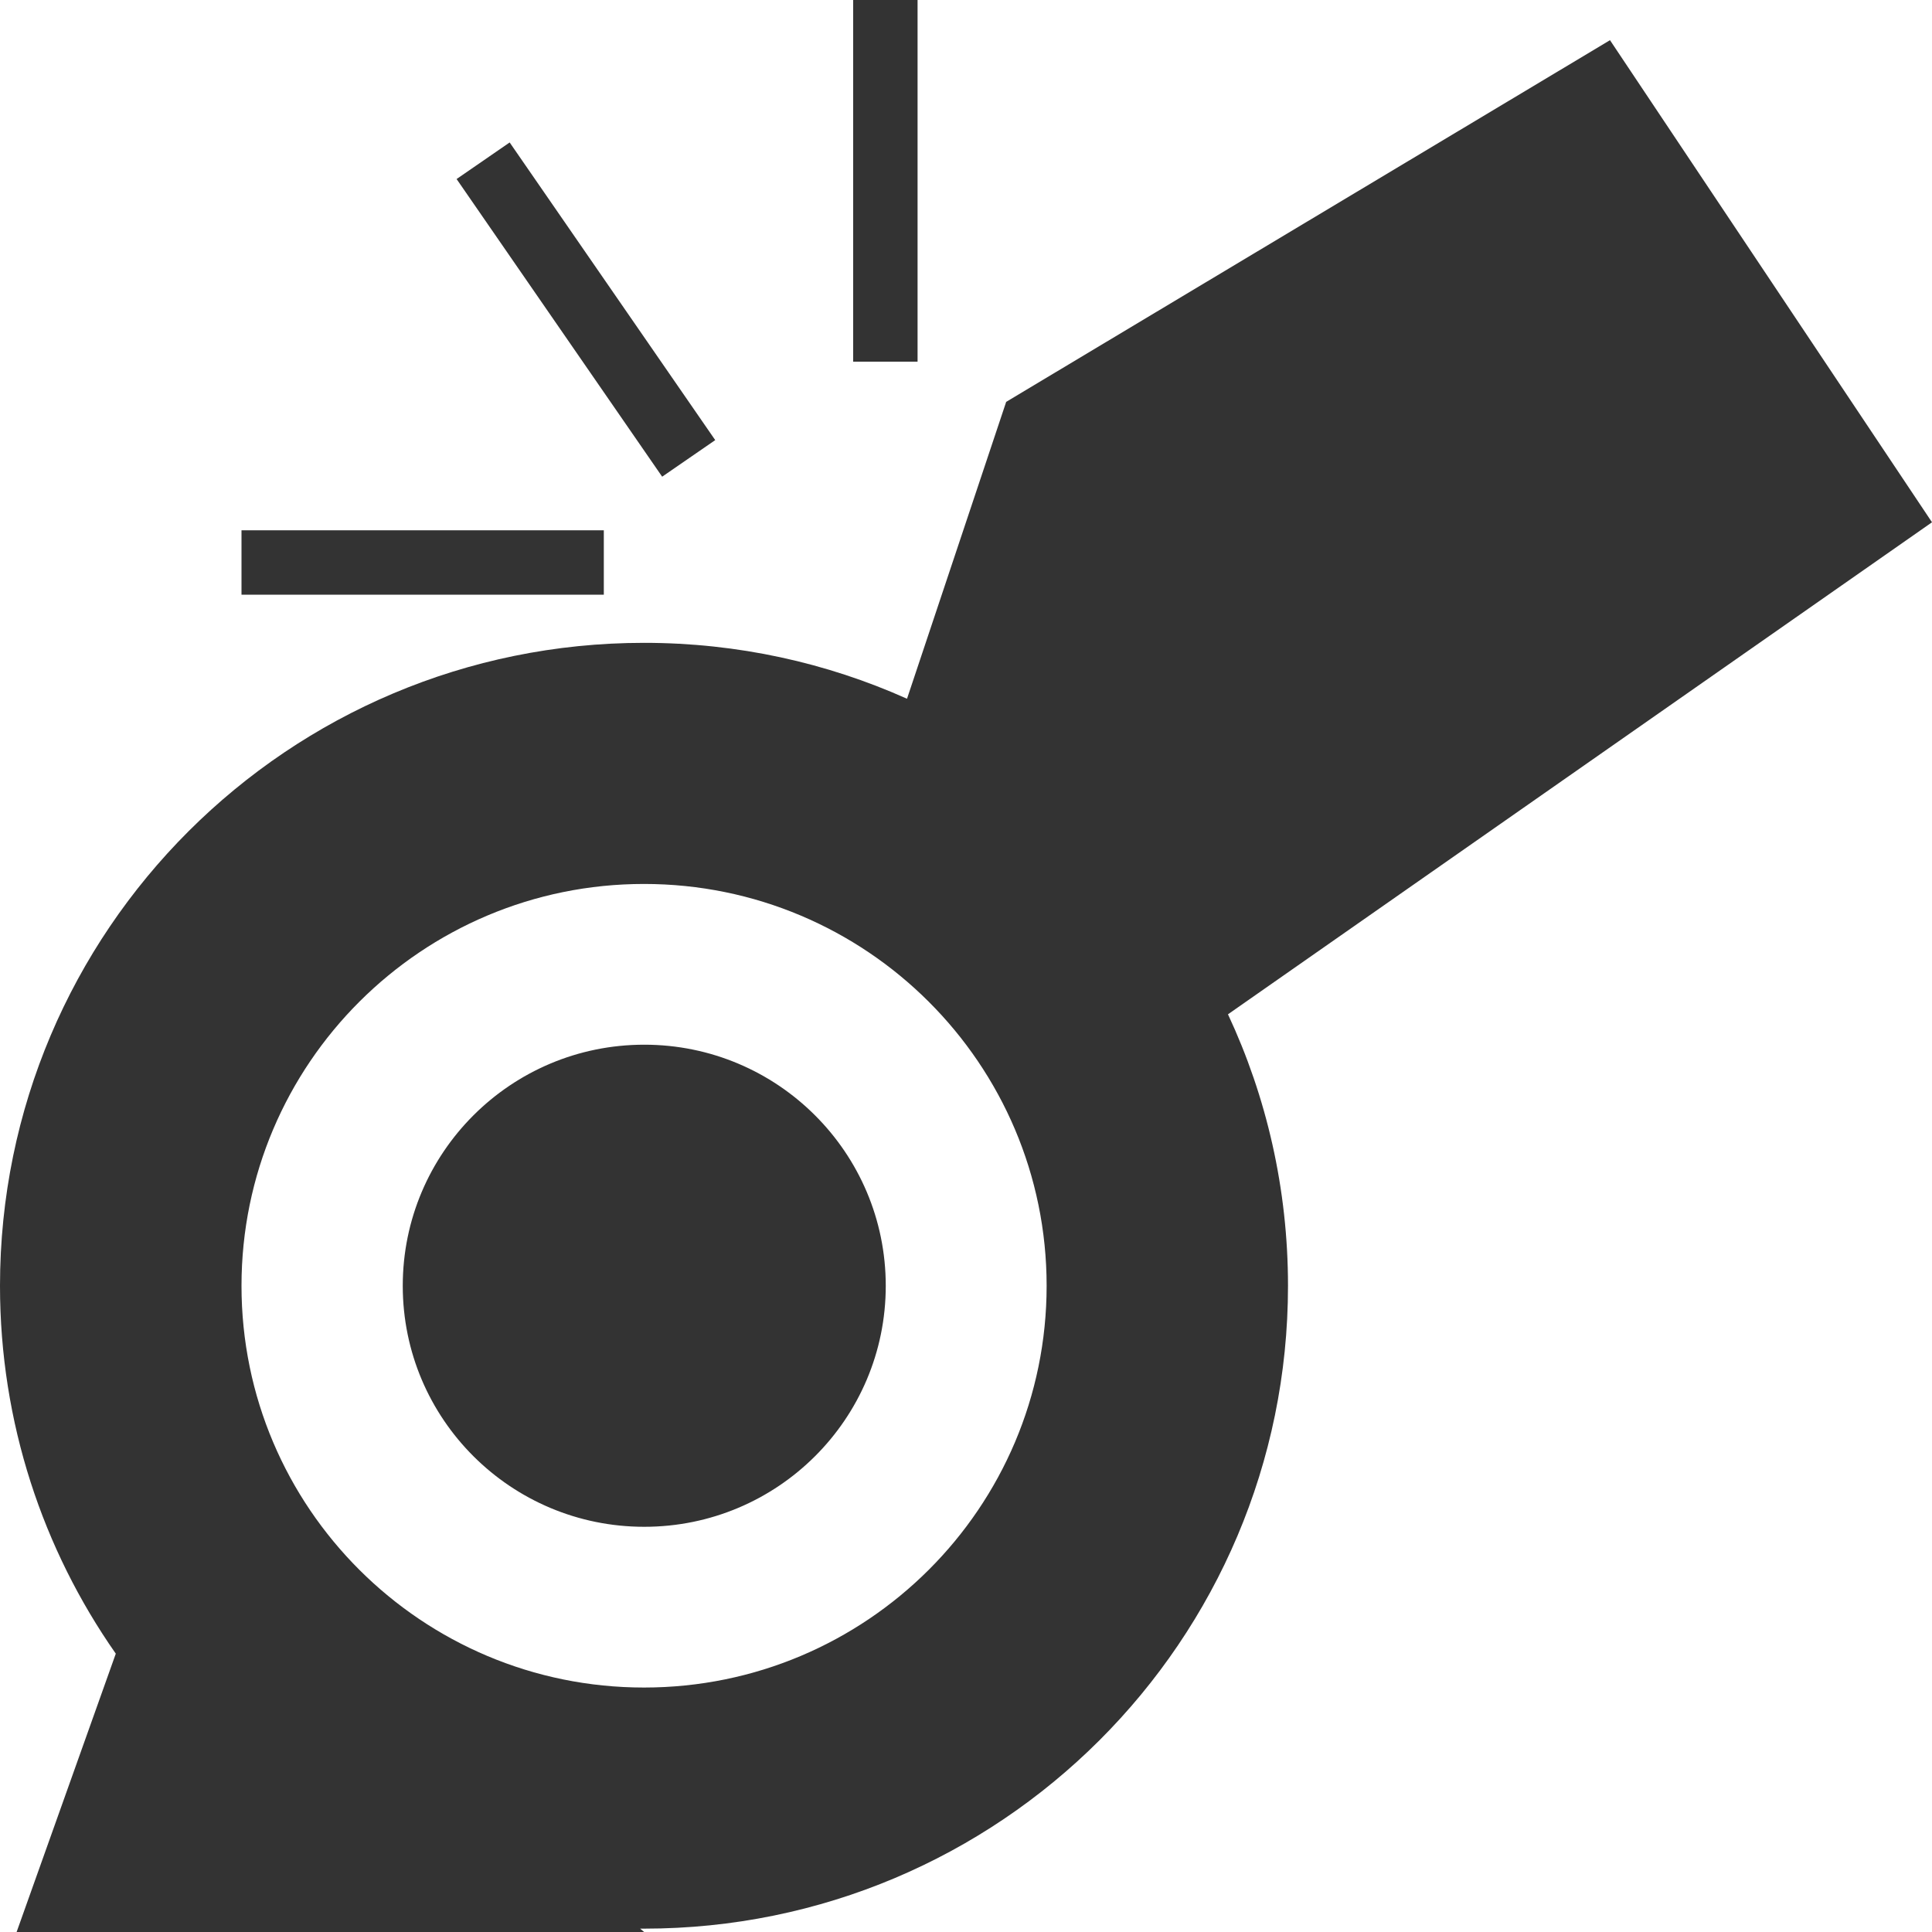
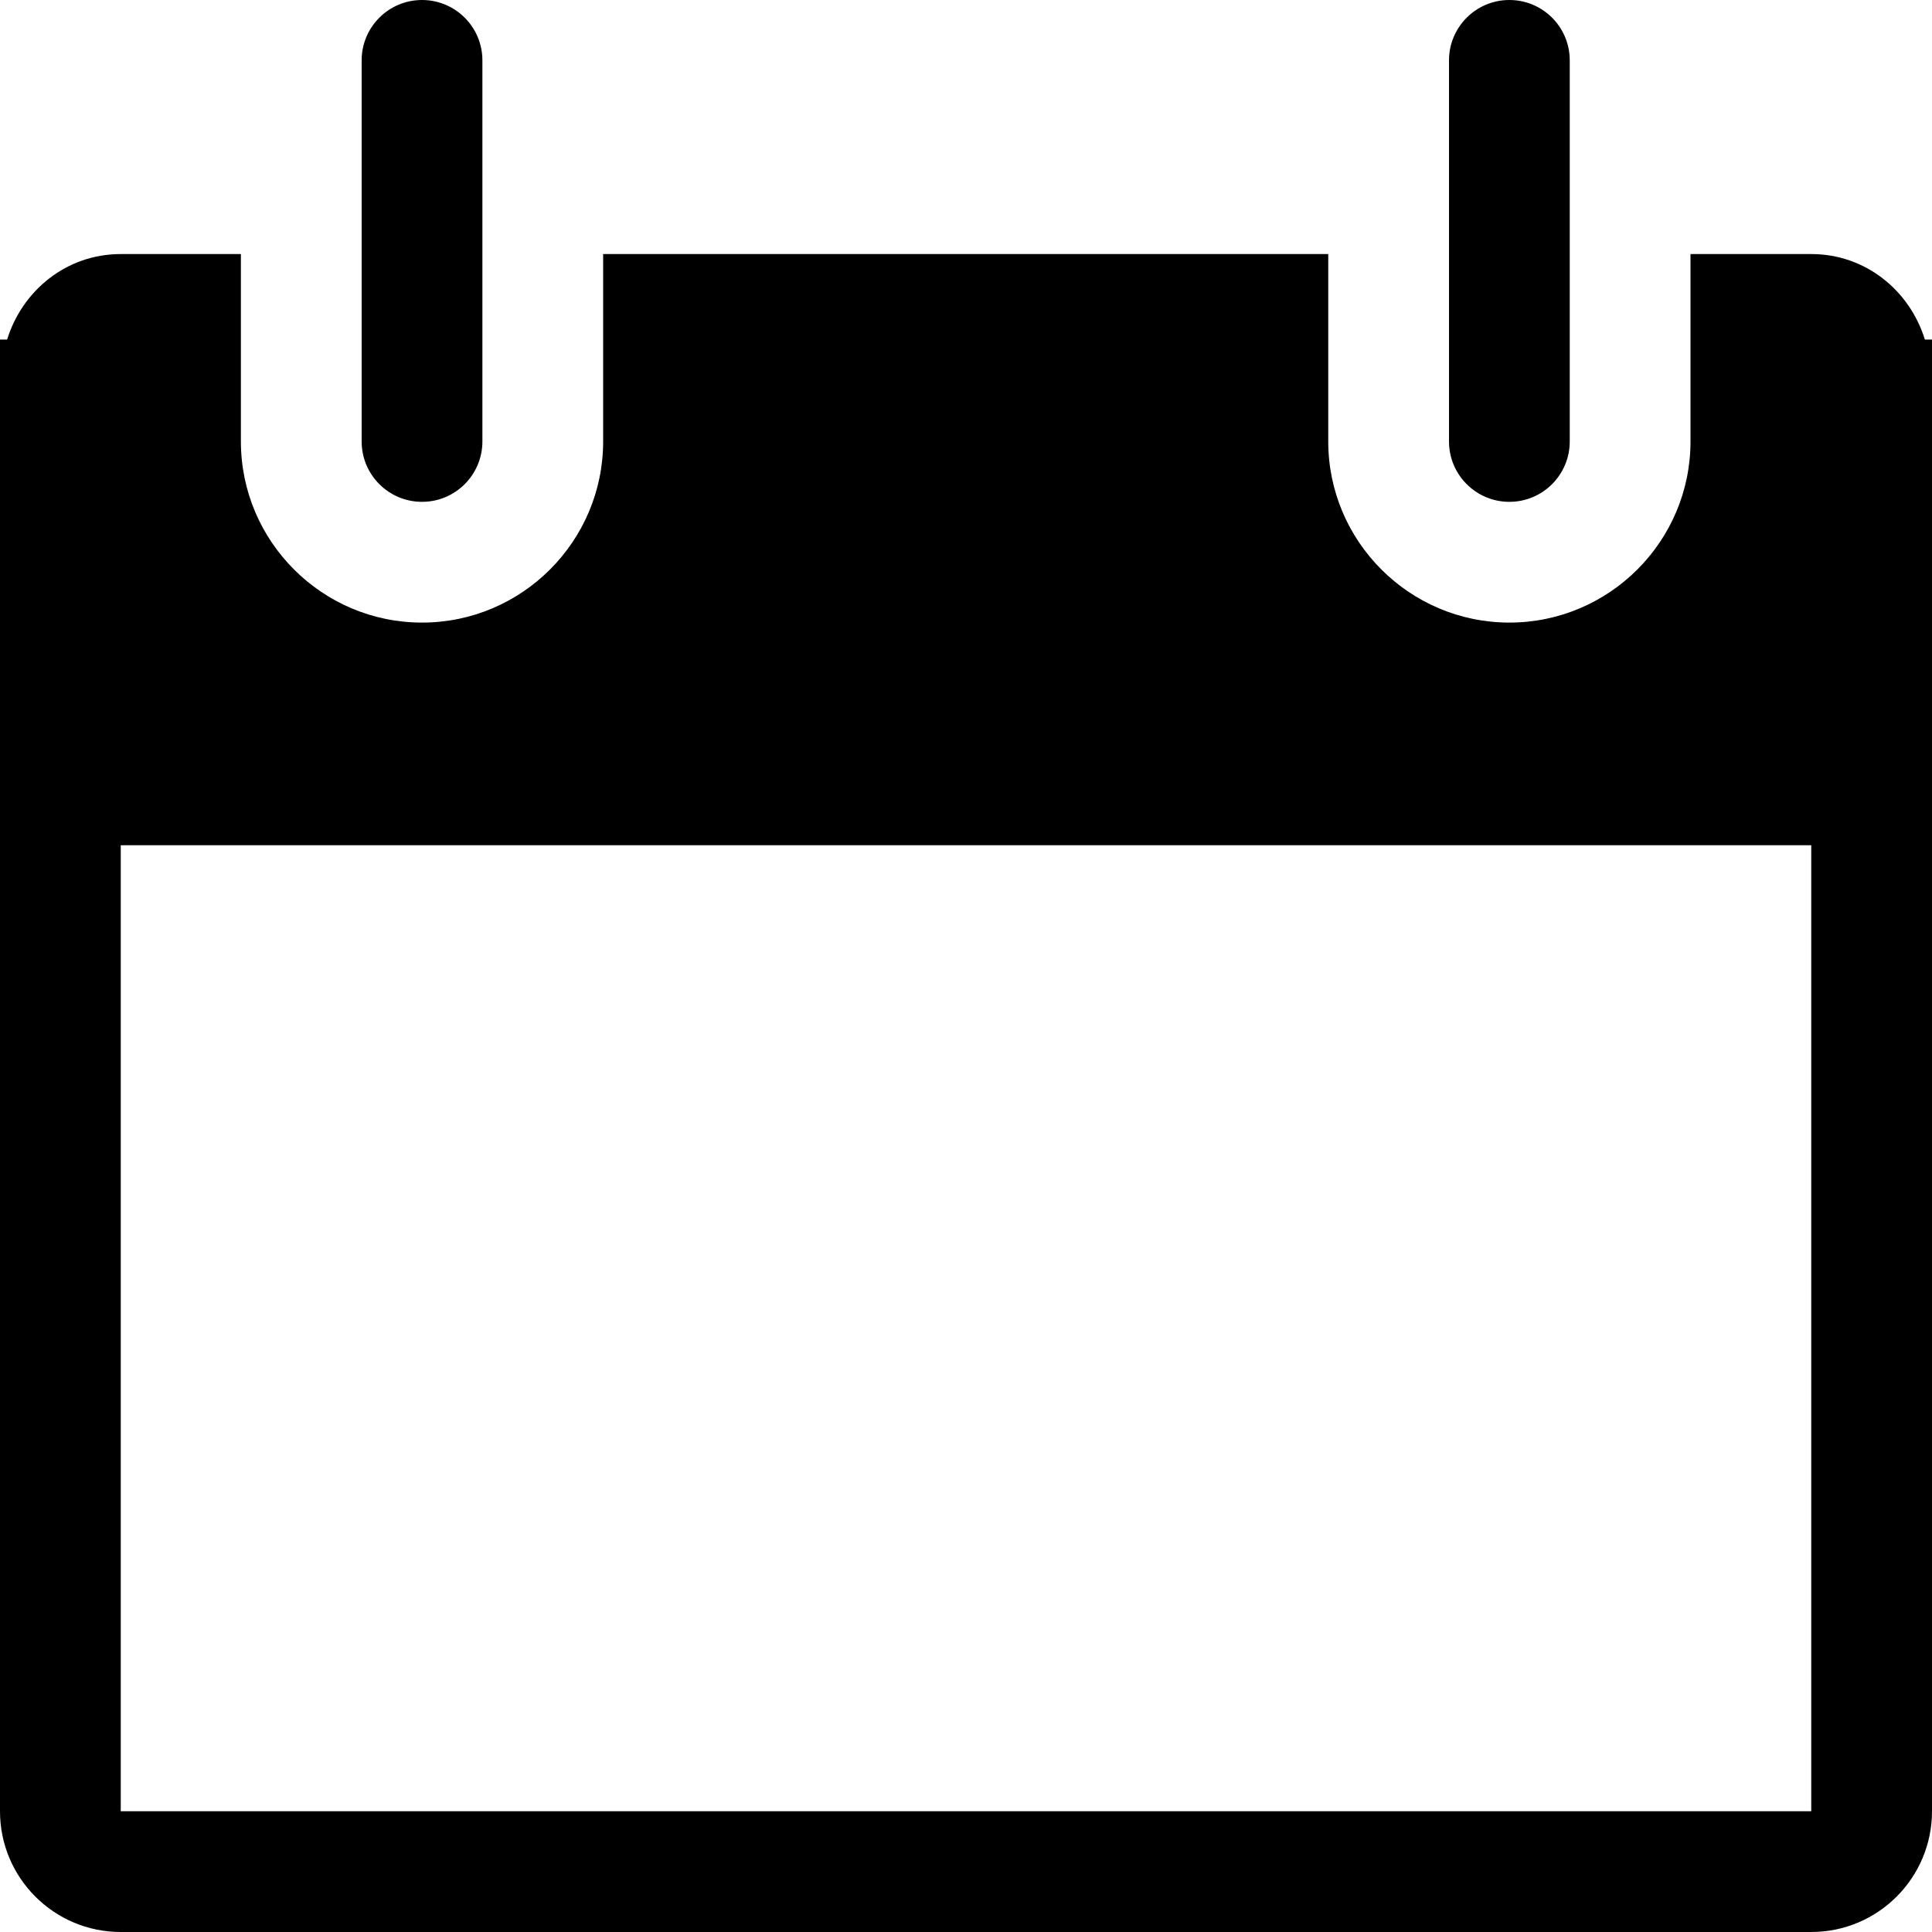
- <svg xmlns="http://www.w3.org/2000/svg" width="15" height="15" viewBox="0 0 15 15" fill="none">
-   <path fill-rule="evenodd" clip-rule="evenodd" d="M7.124 2.808V0H6.624V2.808H7.124ZM12.5 0.312L15 4.055L9.534 7.875C9.833 8.515 10 9.229 10 9.983C10 12.739 7.762 14.974 5 14.974L4.97 14.974L5.001 15H0.129L0.899 12.839C0.333 12.03 0 11.045 0 9.983C0 7.226 2.239 4.991 5 4.991C5.728 4.991 6.419 5.146 7.042 5.425L7.812 3.12L12.5 0.312ZM5.002 11.854C6.037 11.854 6.877 11.017 6.877 9.983C6.877 8.949 6.037 8.111 5.002 8.111C3.966 8.111 3.127 8.949 3.127 9.983C3.127 11.017 3.966 11.854 5.002 11.854ZM8.126 9.983C8.126 11.706 6.726 13.102 5 13.102C3.275 13.102 1.875 11.706 1.875 9.983C1.875 8.26 3.275 6.863 5 6.863C6.726 6.863 8.126 8.26 8.126 9.983ZM3.957 1.106L5.553 3.417L5.141 3.701L3.545 1.39L3.957 1.106ZM4.688 4.117H1.875V4.617H4.688V4.117Z" fill="#333333" />
+ <svg xmlns="http://www.w3.org/2000/svg" width="32" height="32" viewBox="0 0 32 32">
+   <path d="M31.882 5.624C31.63 4.81 30.898 4.208 30 4.208h-2v3.104c0 1.654-1.346 3-3 3s-3-1.346-3-3V4.208H9.99v3.104c0 1.654-1.346 3-3 3s-3-1.346-3-3V4.208H2c-.898 0-1.63.602-1.882 1.416H0V30a2 2 0 0 0 2 2h28a2 2 0 0 0 2-2V5.624h-.118zM30 30H2V14h28v16zM6.99 8.312a1 1 0 0 0 1-1V1a1 1 0 0 0-2 0v6.312a1 1 0 0 0 1 1zm18.01 0a1 1 0 0 0 1-1V1a1 1 0 0 0-2 0v6.312a1 1 0 0 0 1 1z" />
</svg>
